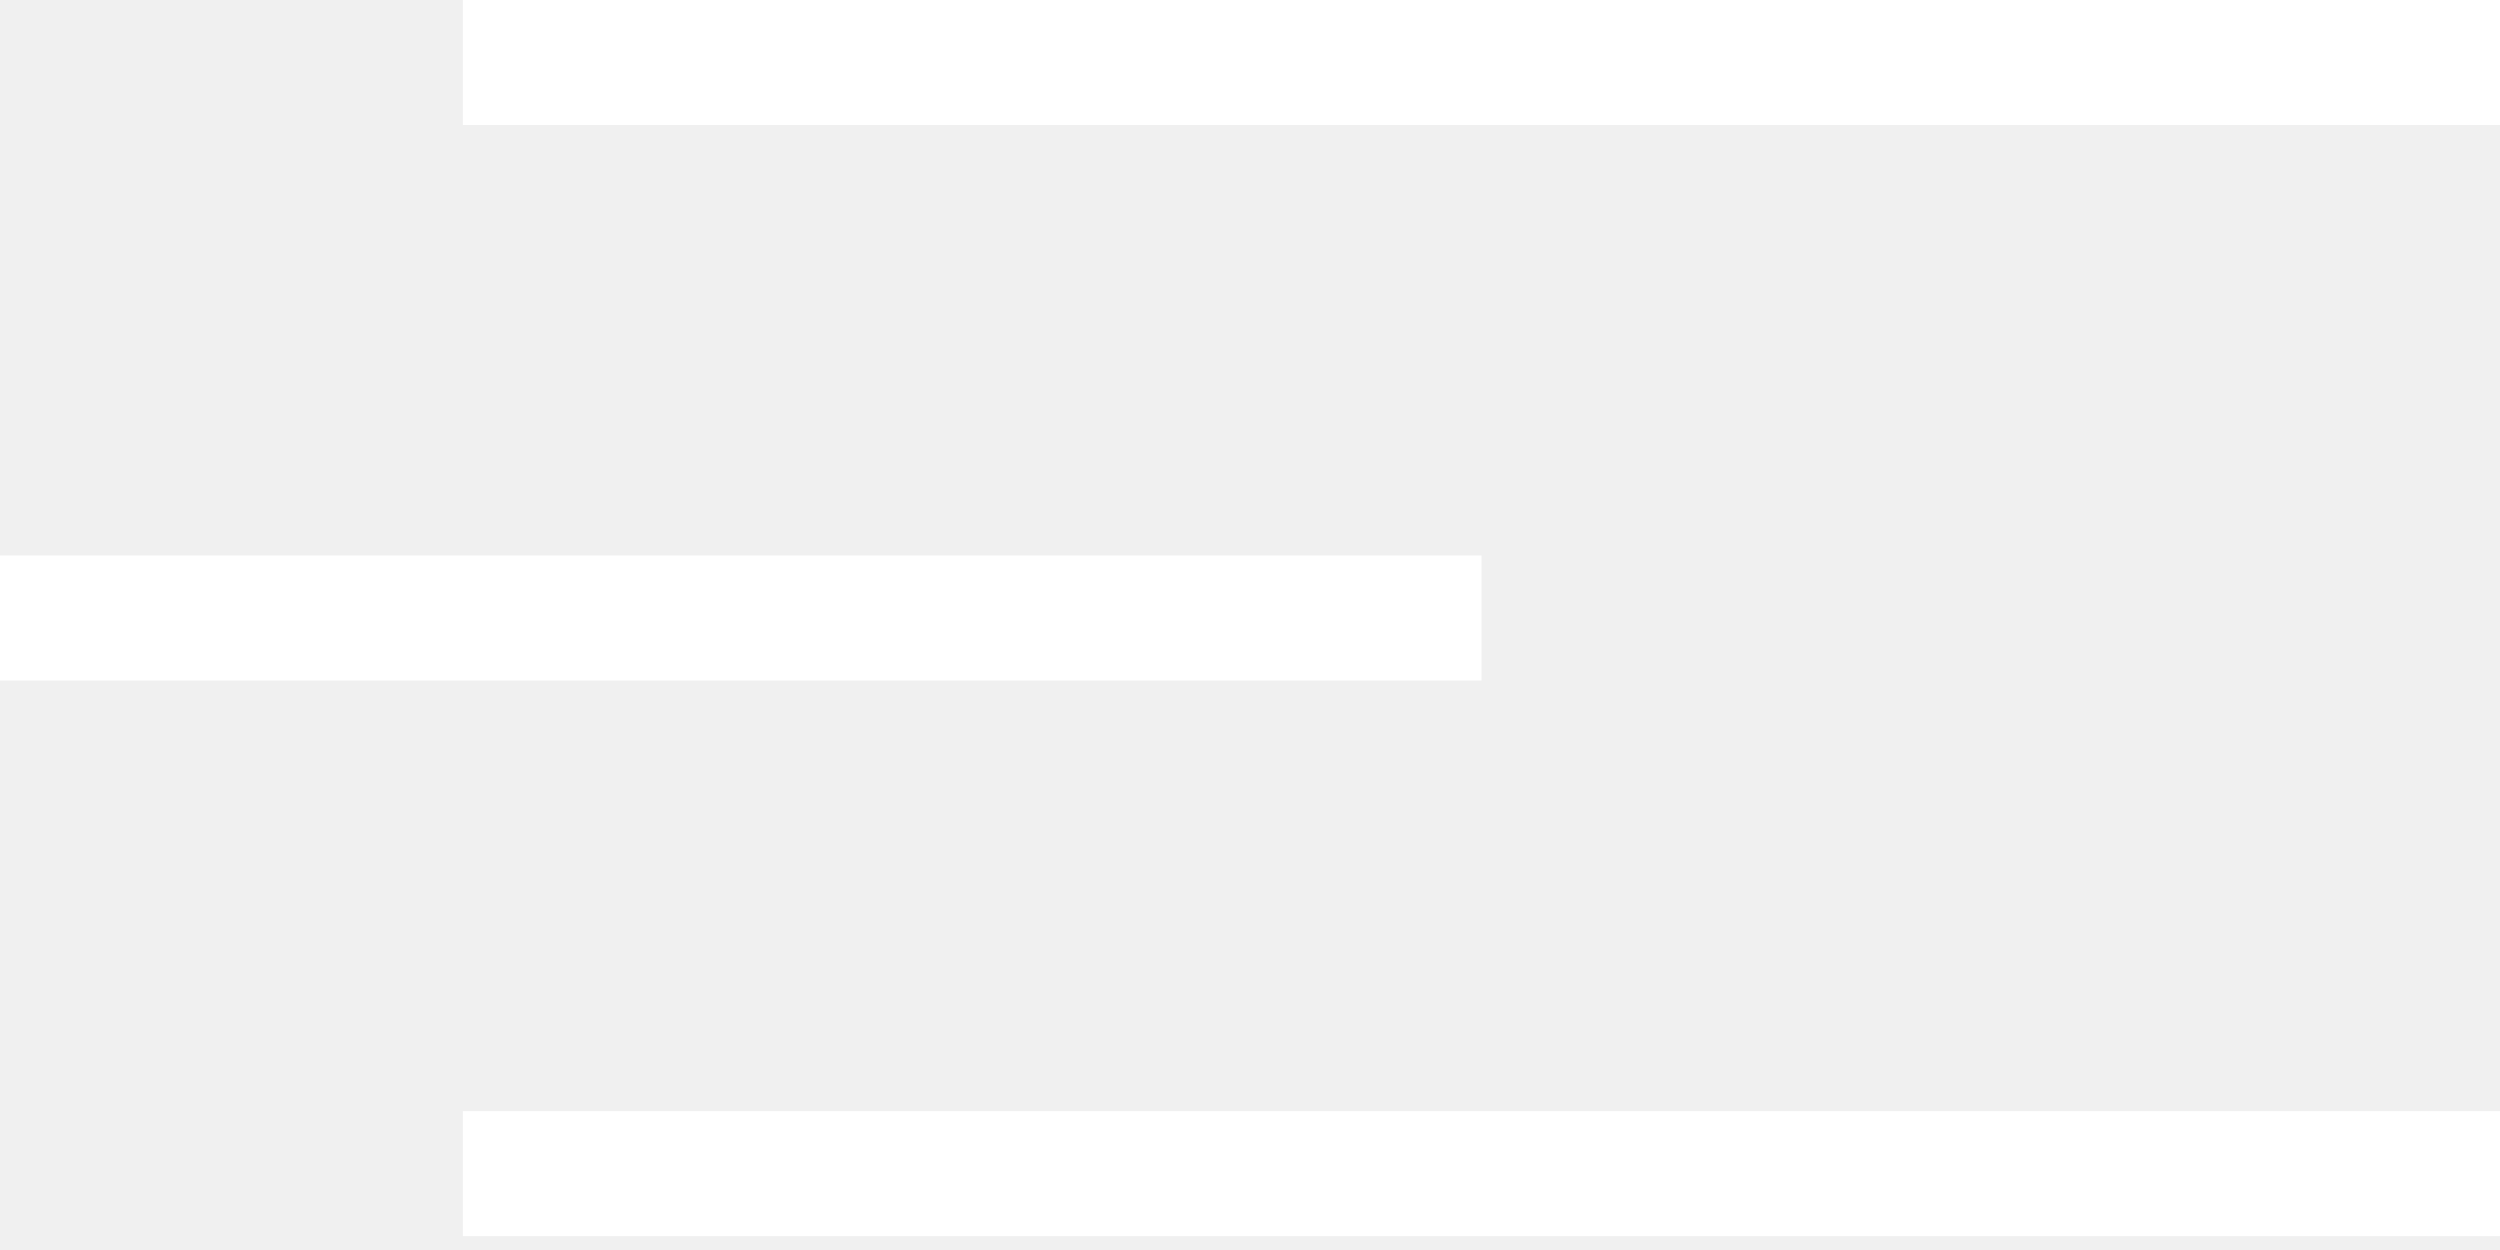
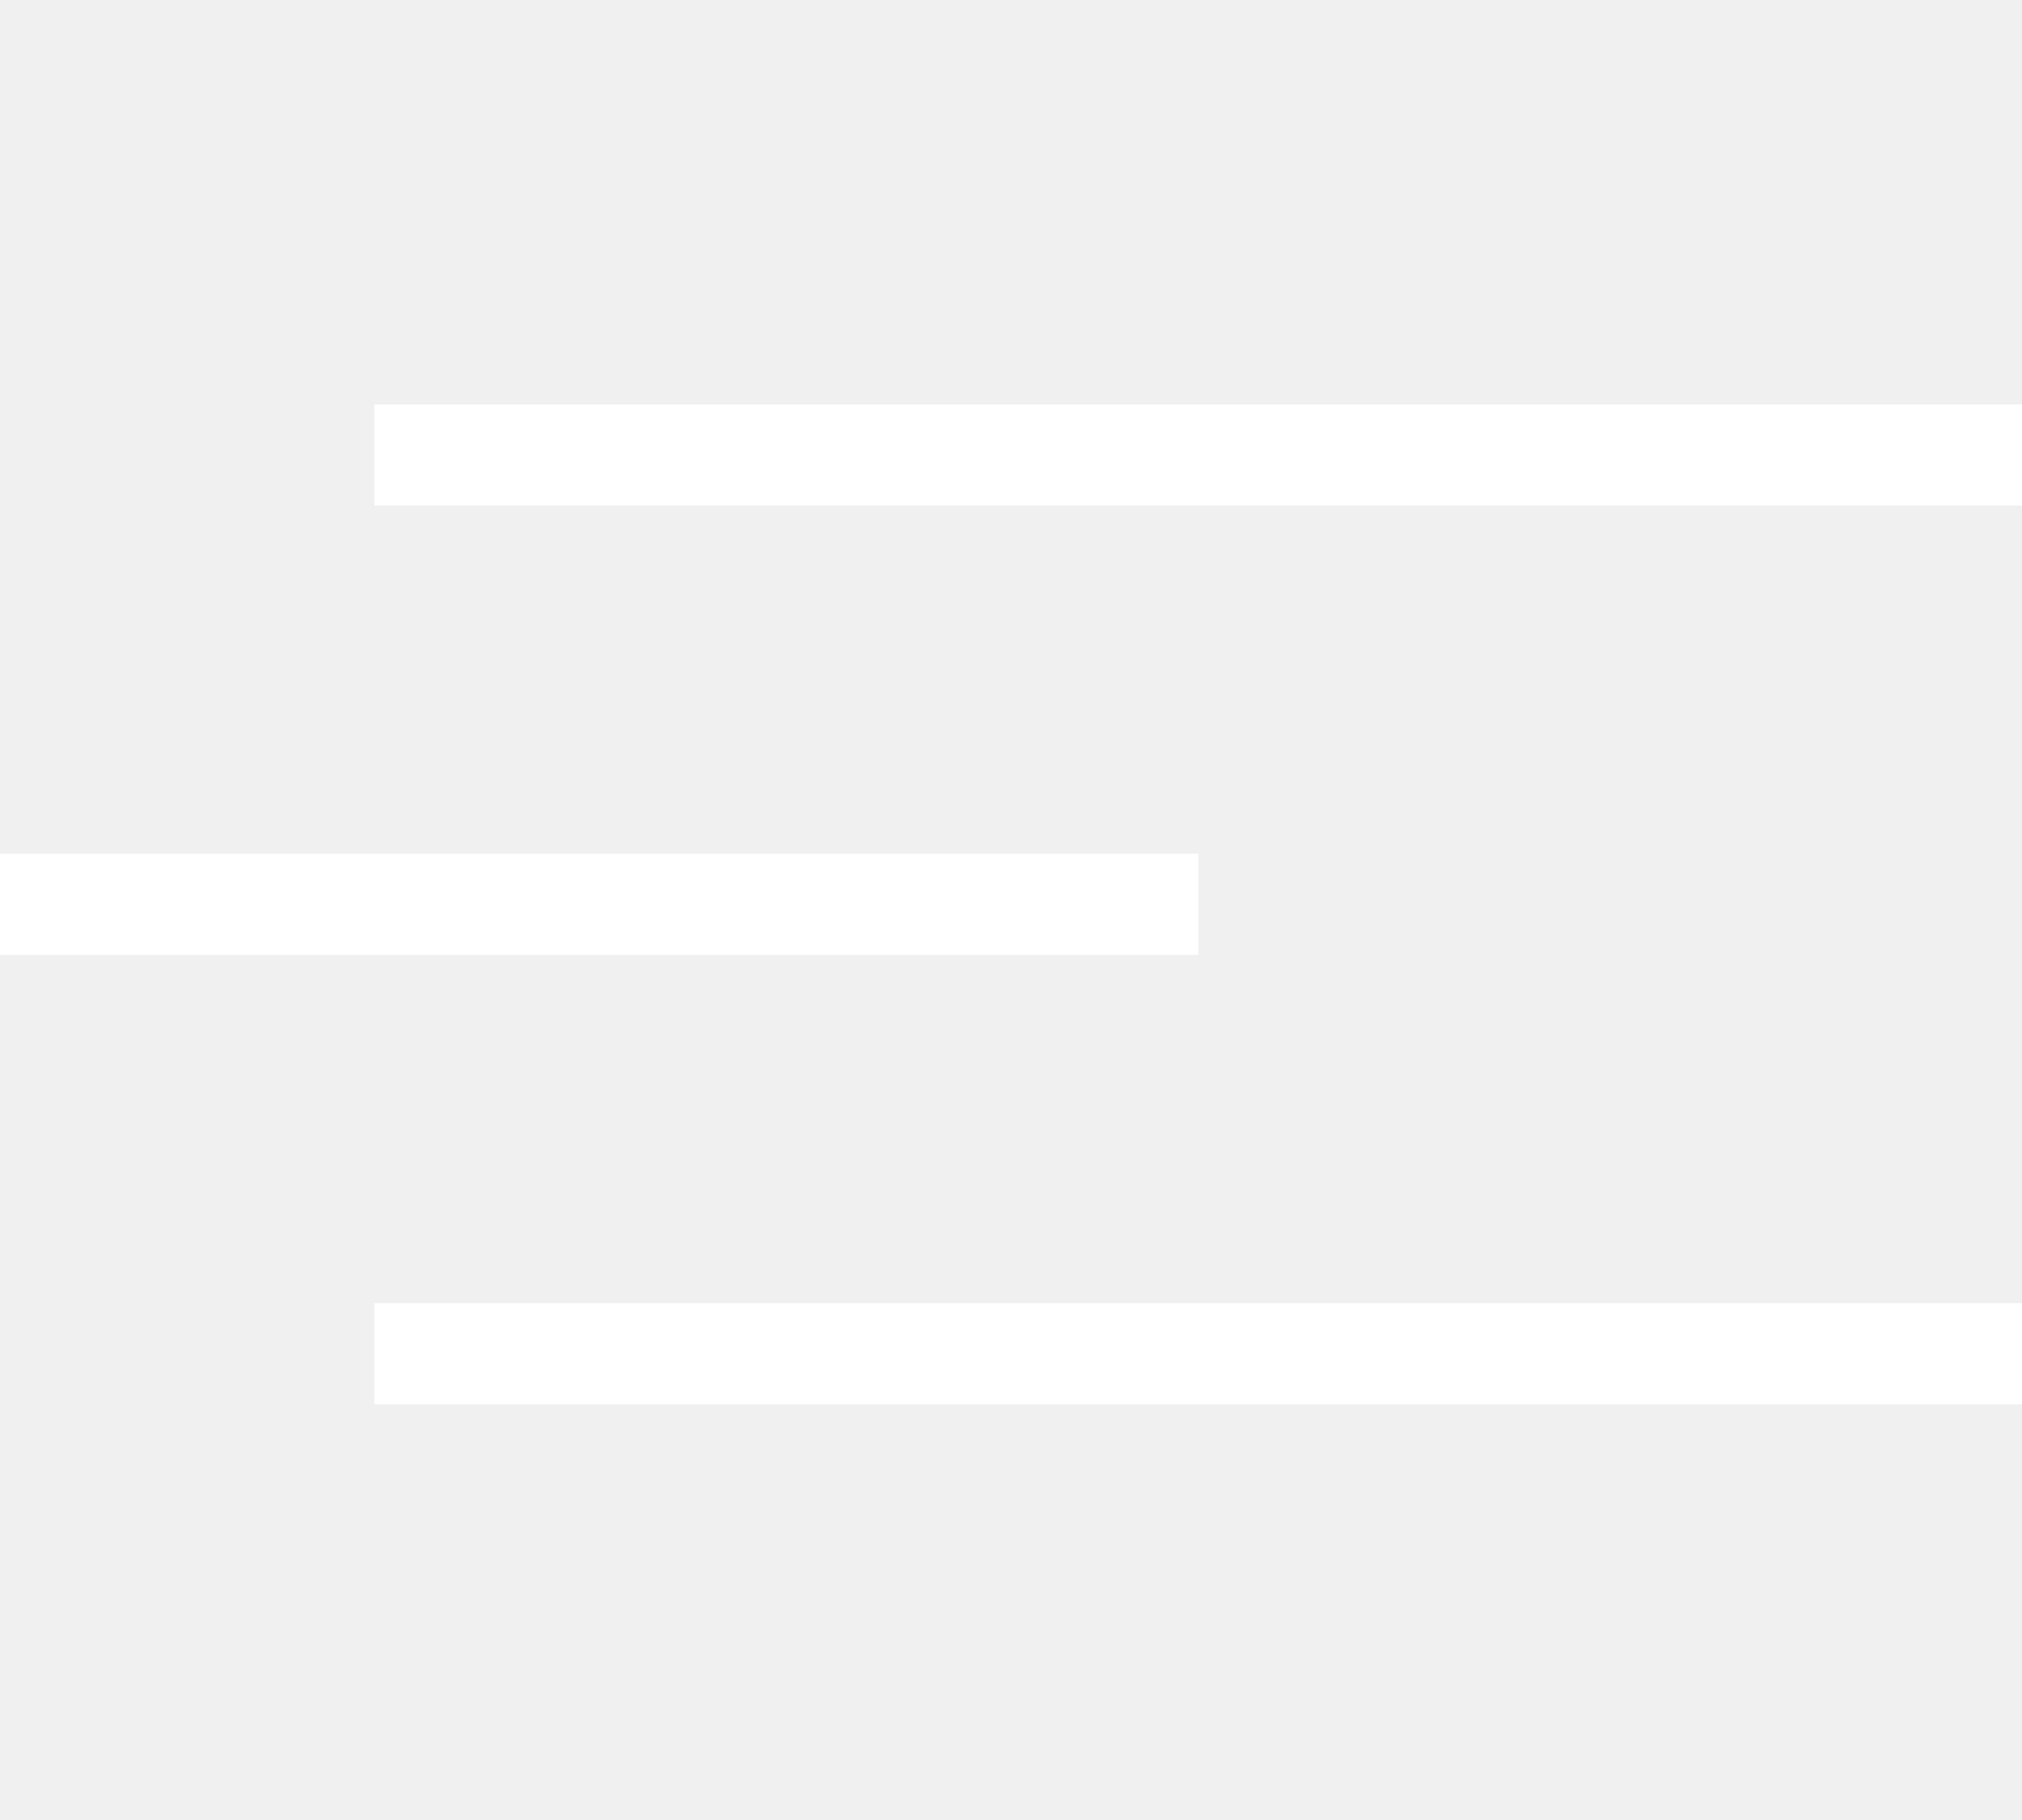
- <svg xmlns="http://www.w3.org/2000/svg" width="20" height="10" viewBox="0 0 20 10" fill="none">
+ <svg xmlns="http://www.w3.org/2000/svg" width="20" height="18" viewBox="0 0 20 10" fill="none">
  <line x1="3.703" y1="0.5" x2="20" y2="0.5" stroke="white" />
  <line x1="3.703" y1="9.389" x2="20" y2="9.389" stroke="white" />
  <line x1="4.37114e-08" y1="4.944" x2="11.852" y2="4.944" stroke="white" />
</svg>
